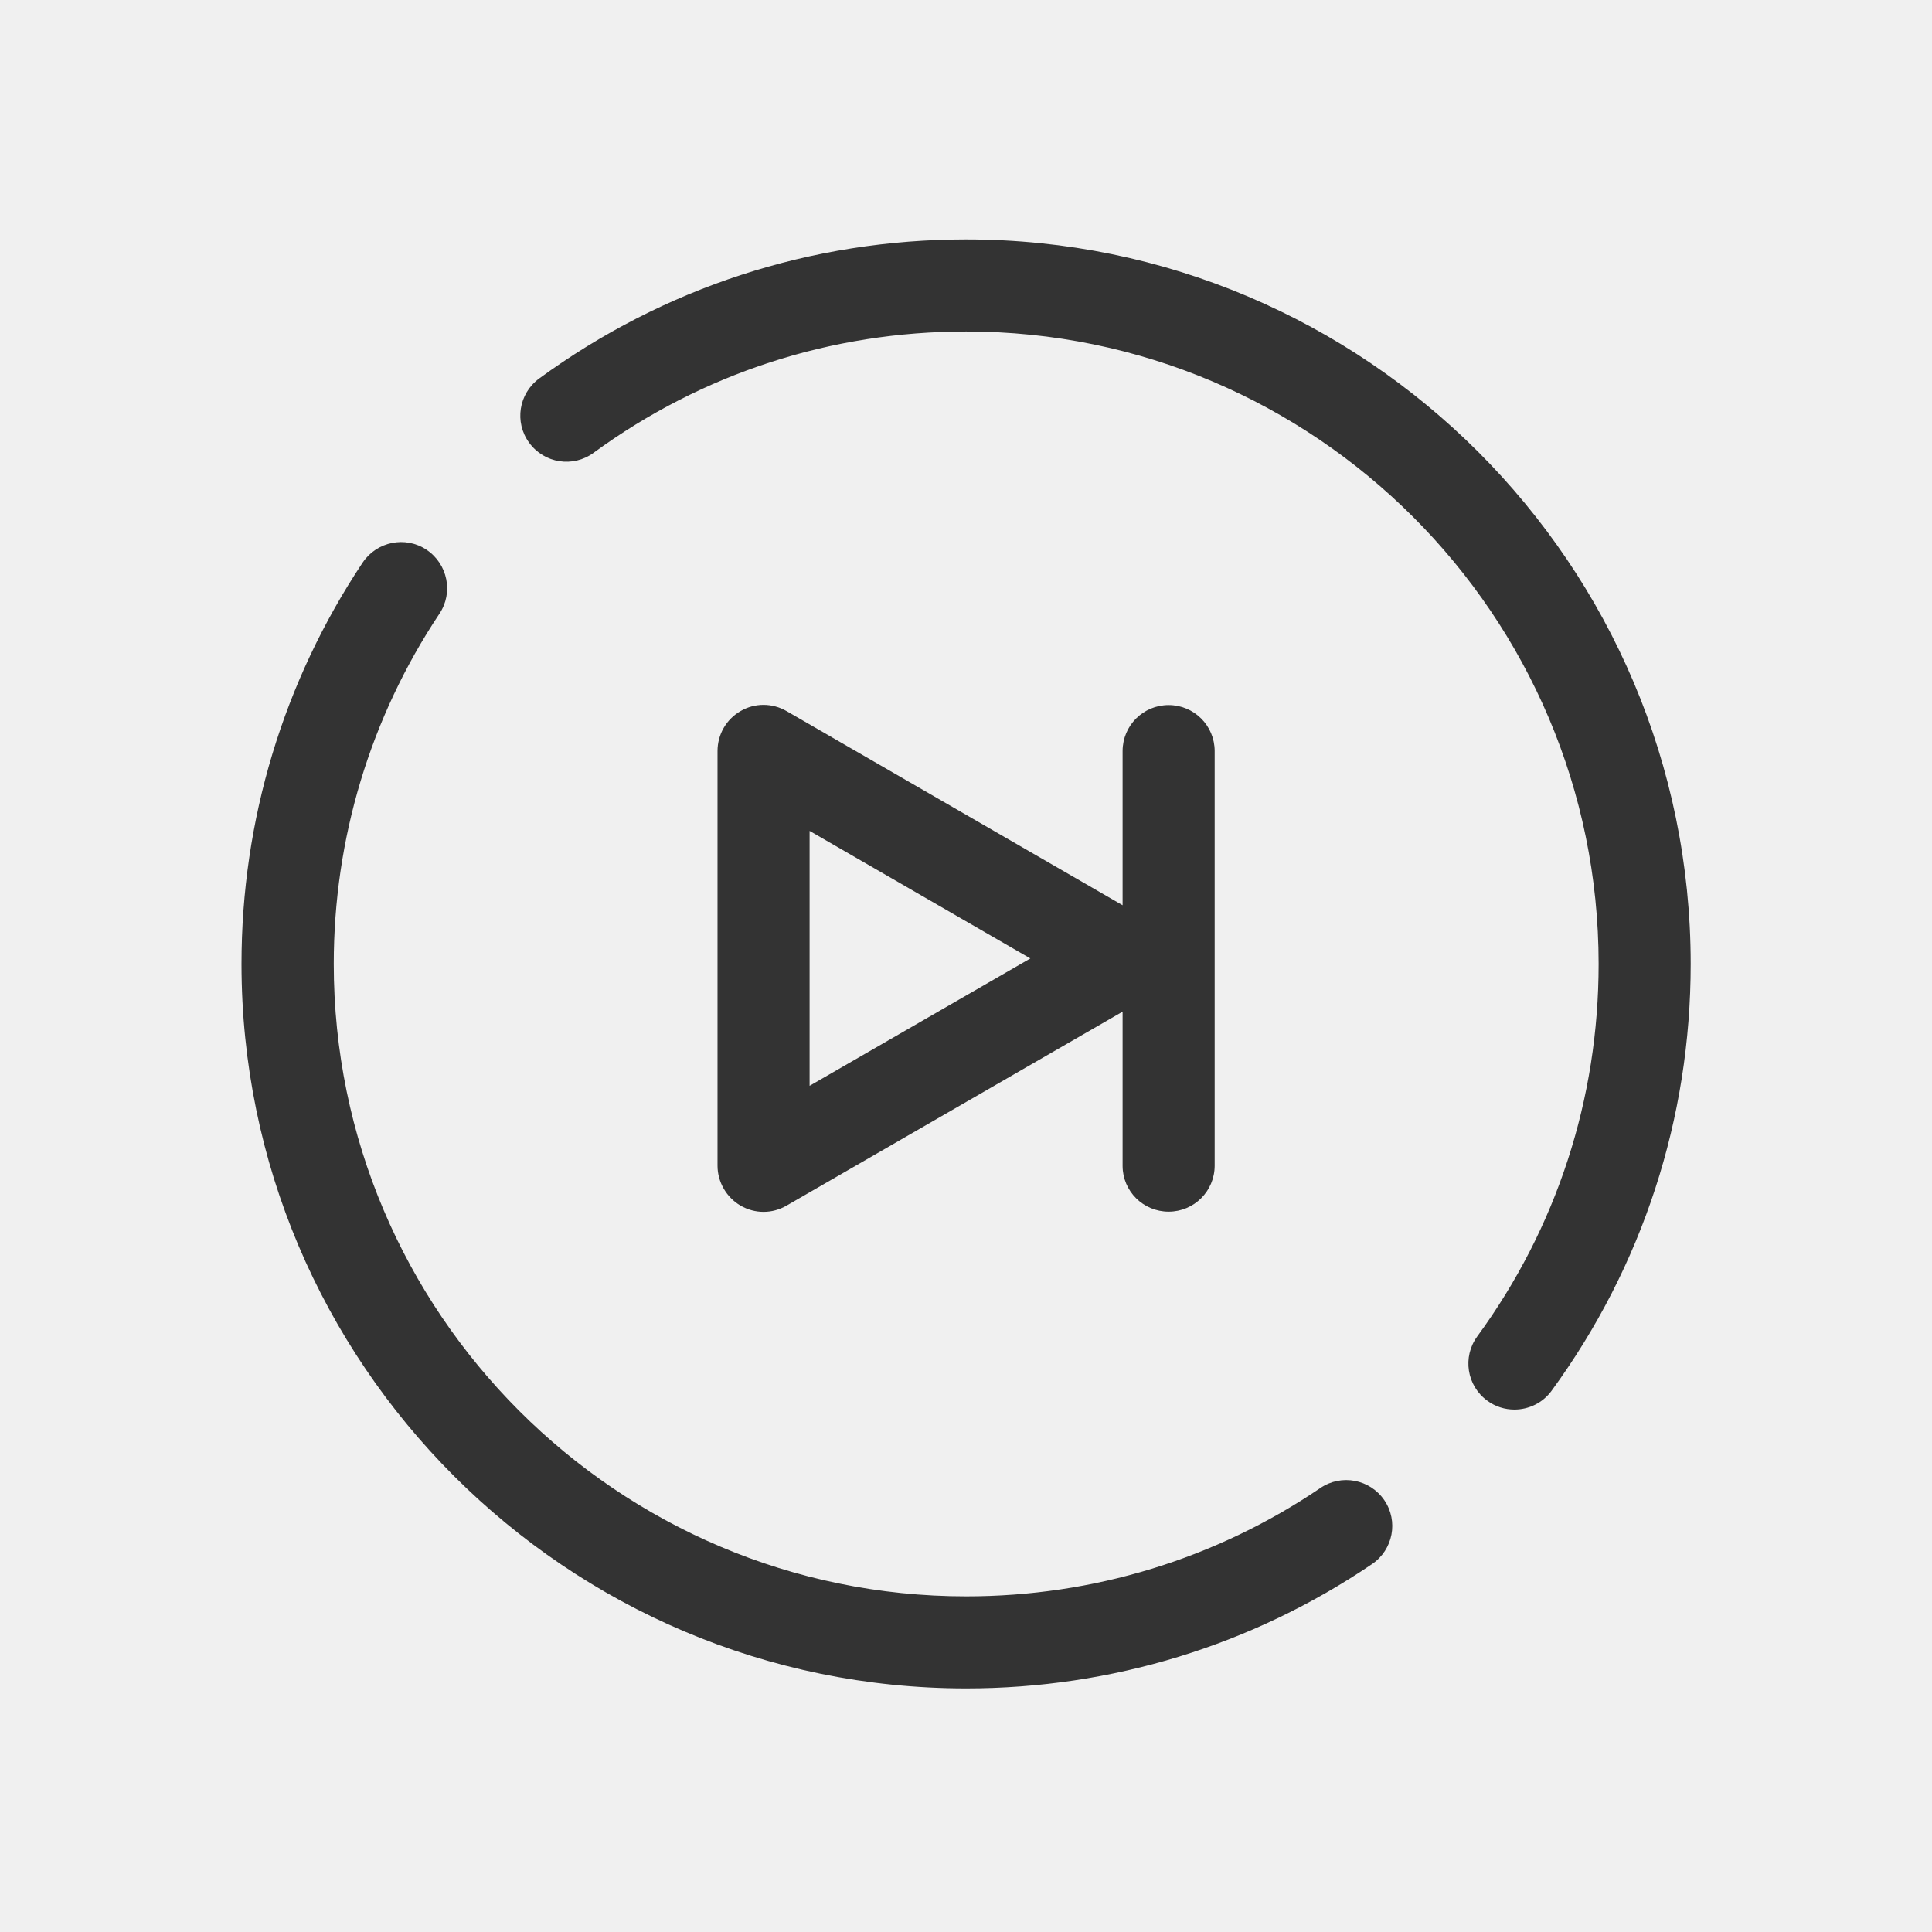
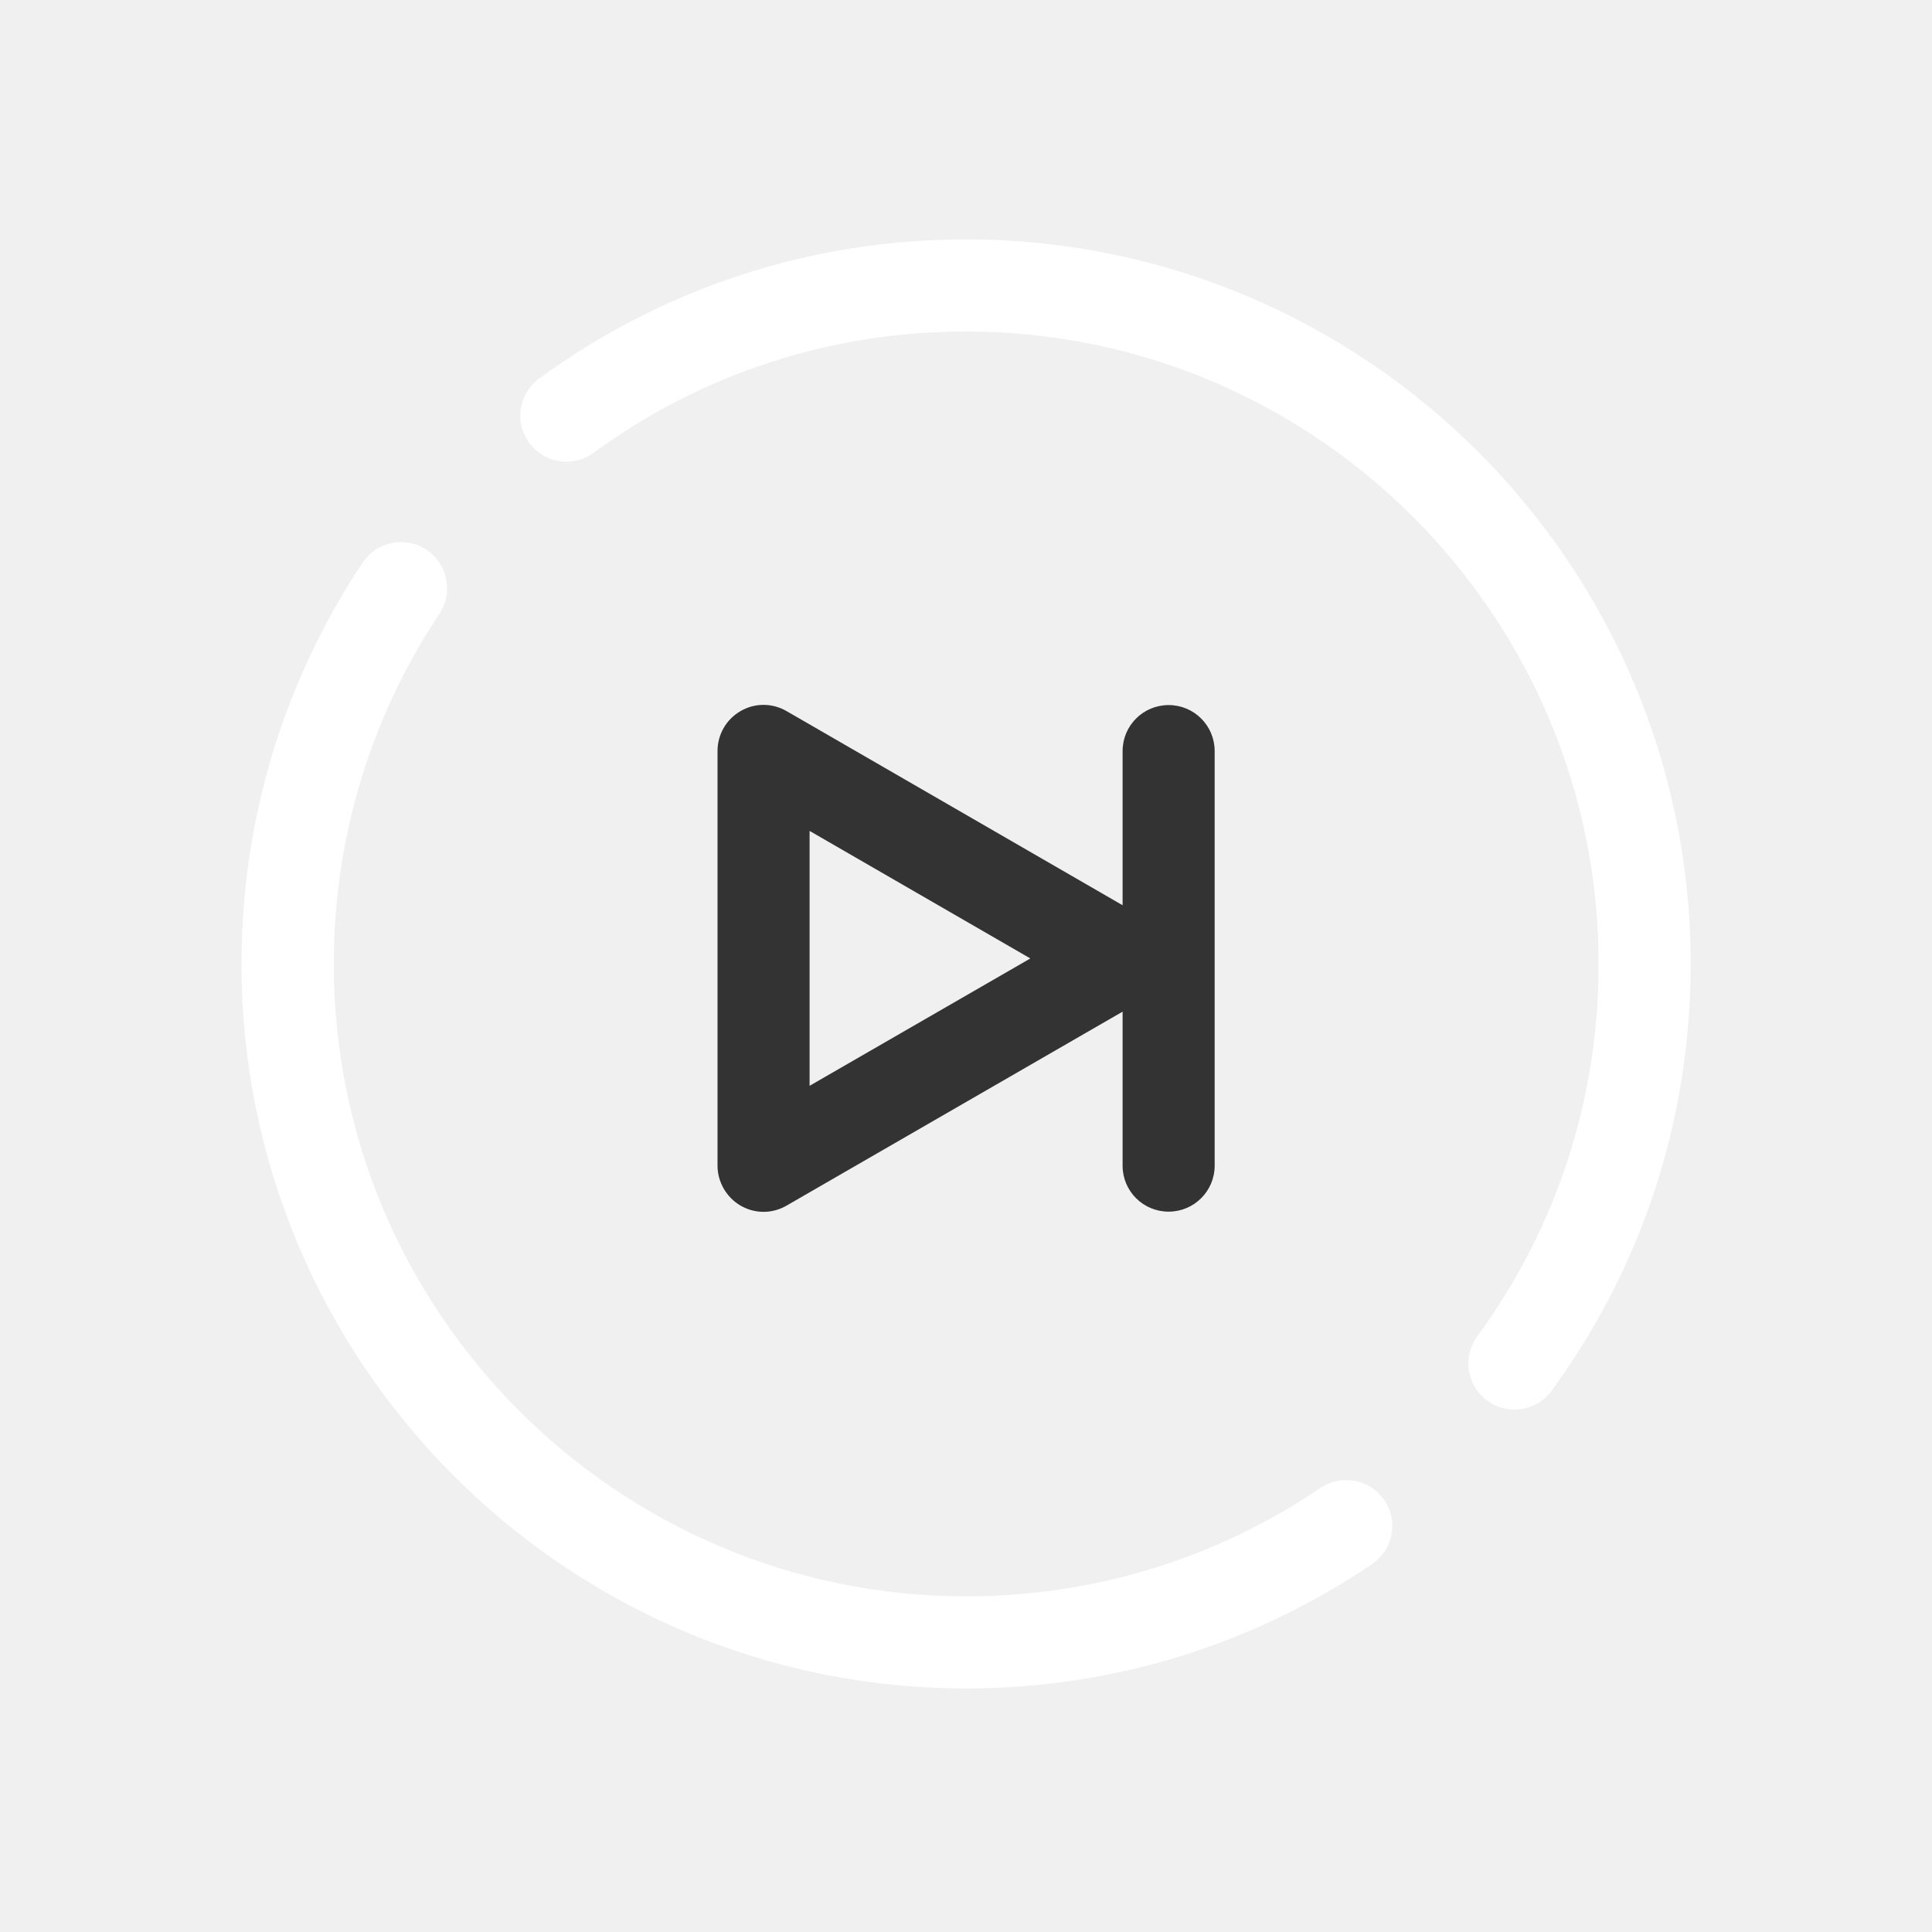
<svg xmlns="http://www.w3.org/2000/svg" class="icon" width="200px" height="200.00px" viewBox="0 0 1024 1024" version="1.1">
-   <path fill="#333333" d="M699.8 788.7c-55.5 37.6-120.4 57.4-187.7 57.4-184.8 0-335.2-150.4-335.2-335.2 0-66.4 19.4-130.6 56-185.6 7.5-11.2 4.4-26.4-6.8-33.9s-26.4-4.4-33.9 6.8c-42 63.1-64.2 136.6-64.2 212.7 0 211.8 172.3 384 384.1 384 77.1 0 151.5-22.8 215.1-65.9 11.2-7.6 14.1-22.8 6.5-33.9-7.6-11.1-22.8-14-33.9-6.4zM512.1 126.9c-82 0-160.3 25.5-226.3 73.7-10.9 8-13.3 23.2-5.3 34.1 8 10.9 23.2 13.3 34.1 5.3 57.6-42.1 125.9-64.3 197.5-64.3 184.8 0 335.2 150.4 335.2 335.2 0 71.6-22.2 139.8-64.3 197.4-8 10.9-5.6 26.2 5.3 34.1 4.3 3.2 9.4 4.7 14.4 4.7 7.5 0 15-3.5 19.7-10 48.2-66 73.7-144.3 73.7-226.2 0-211.7-172.3-384-384-384z" />
+   <path fill="#fff" d="M699.8 788.7c-55.5 37.6-120.4 57.4-187.7 57.4-184.8 0-335.2-150.4-335.2-335.2 0-66.4 19.4-130.6 56-185.6 7.5-11.2 4.4-26.4-6.8-33.9s-26.4-4.4-33.9 6.8c-42 63.1-64.2 136.6-64.2 212.7 0 211.8 172.3 384 384.1 384 77.1 0 151.5-22.8 215.1-65.9 11.2-7.6 14.1-22.8 6.5-33.9-7.6-11.1-22.8-14-33.9-6.4zM512.1 126.9c-82 0-160.3 25.5-226.3 73.7-10.9 8-13.3 23.2-5.3 34.1 8 10.9 23.2 13.3 34.1 5.3 57.6-42.1 125.9-64.3 197.5-64.3 184.8 0 335.2 150.4 335.2 335.2 0 71.6-22.2 139.8-64.3 197.4-8 10.9-5.6 26.2 5.3 34.1 4.3 3.2 9.4 4.7 14.4 4.7 7.5 0 15-3.5 19.7-10 48.2-66 73.7-144.3 73.7-226.2 0-211.7-172.3-384-384-384z" />
  <path fill="#333333" d="M619.4 642.2c13.5 0 24.4-10.9 24.4-24.4V398.1c0-13.5-10.9-24.4-24.4-24.4-13.5 0-24.4 10.9-24.4 24.4v81.7L416.9 376.9c-7.6-4.4-16.9-4.4-24.4 0-7.6 4.4-12.2 12.4-12.2 21.2v219.7c0 8.7 4.7 16.8 12.2 21.2 3.8 2.2 8 3.3 12.2 3.3 4.2 0 8.4-1.1 12.2-3.3L595 536.2v81.7c0 13.4 10.9 24.3 24.4 24.3z m-190.3-66.7V440.4l117 67.6-117 67.5z" />
</svg>
